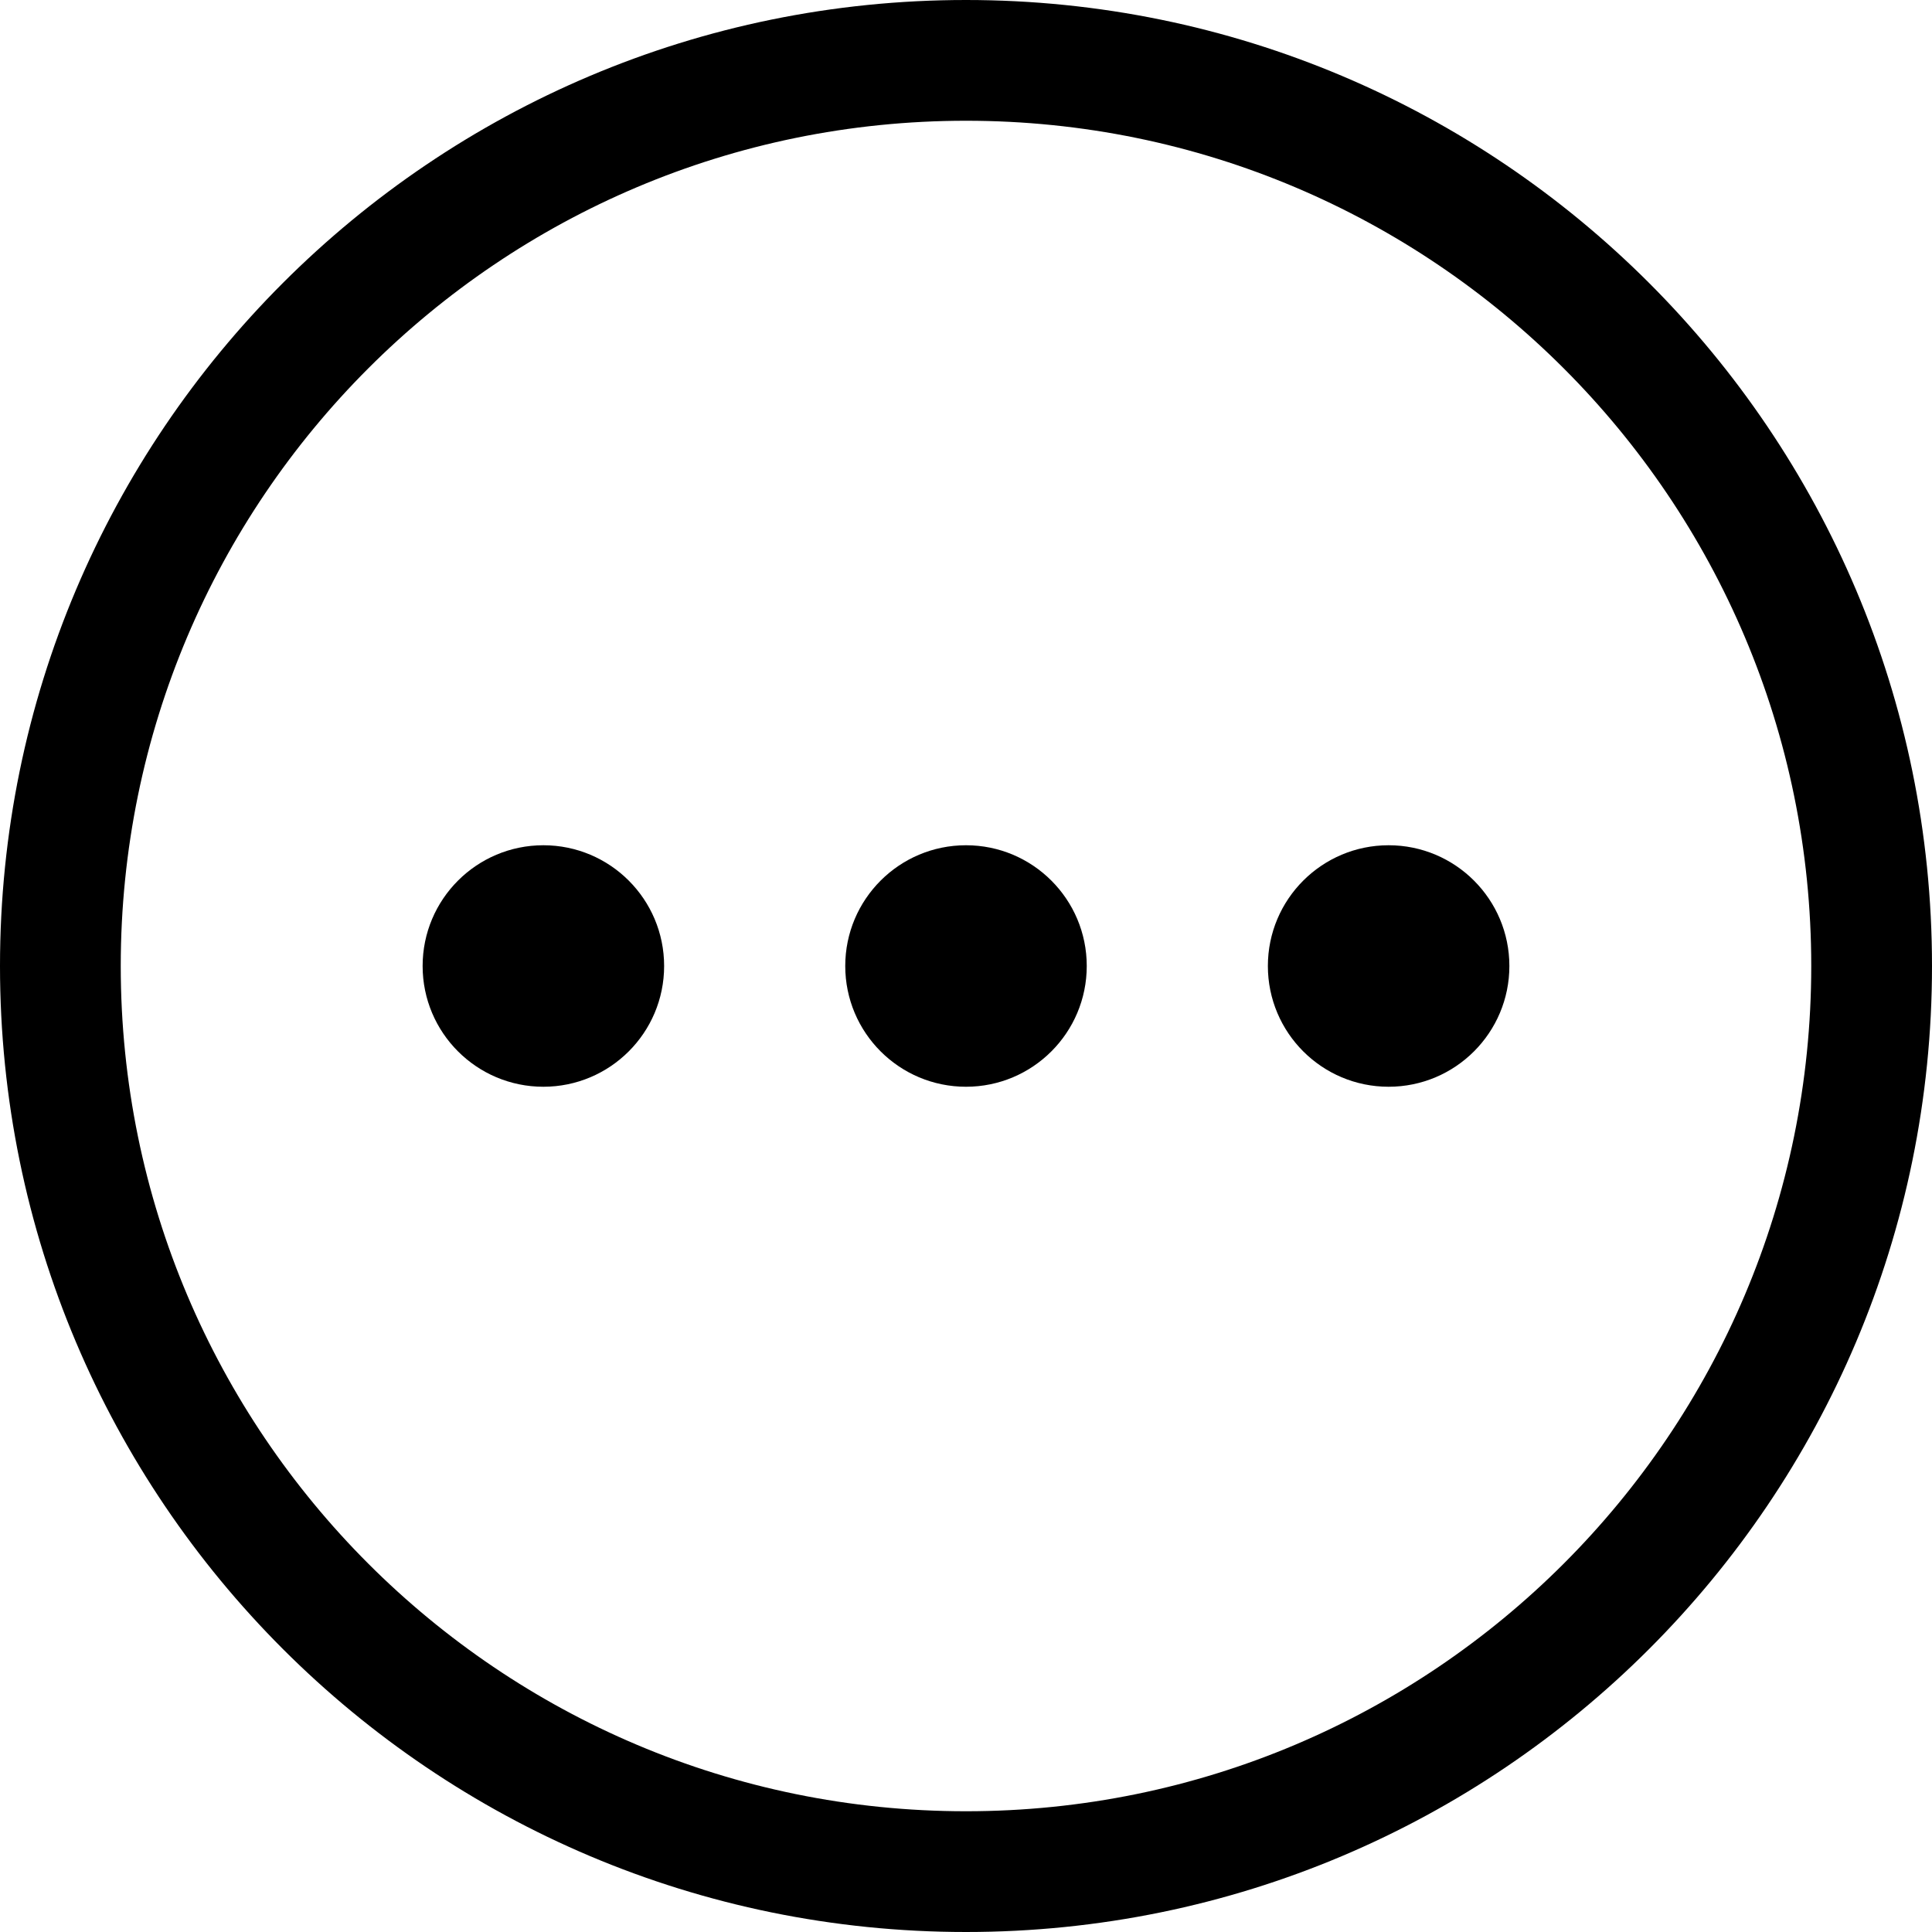
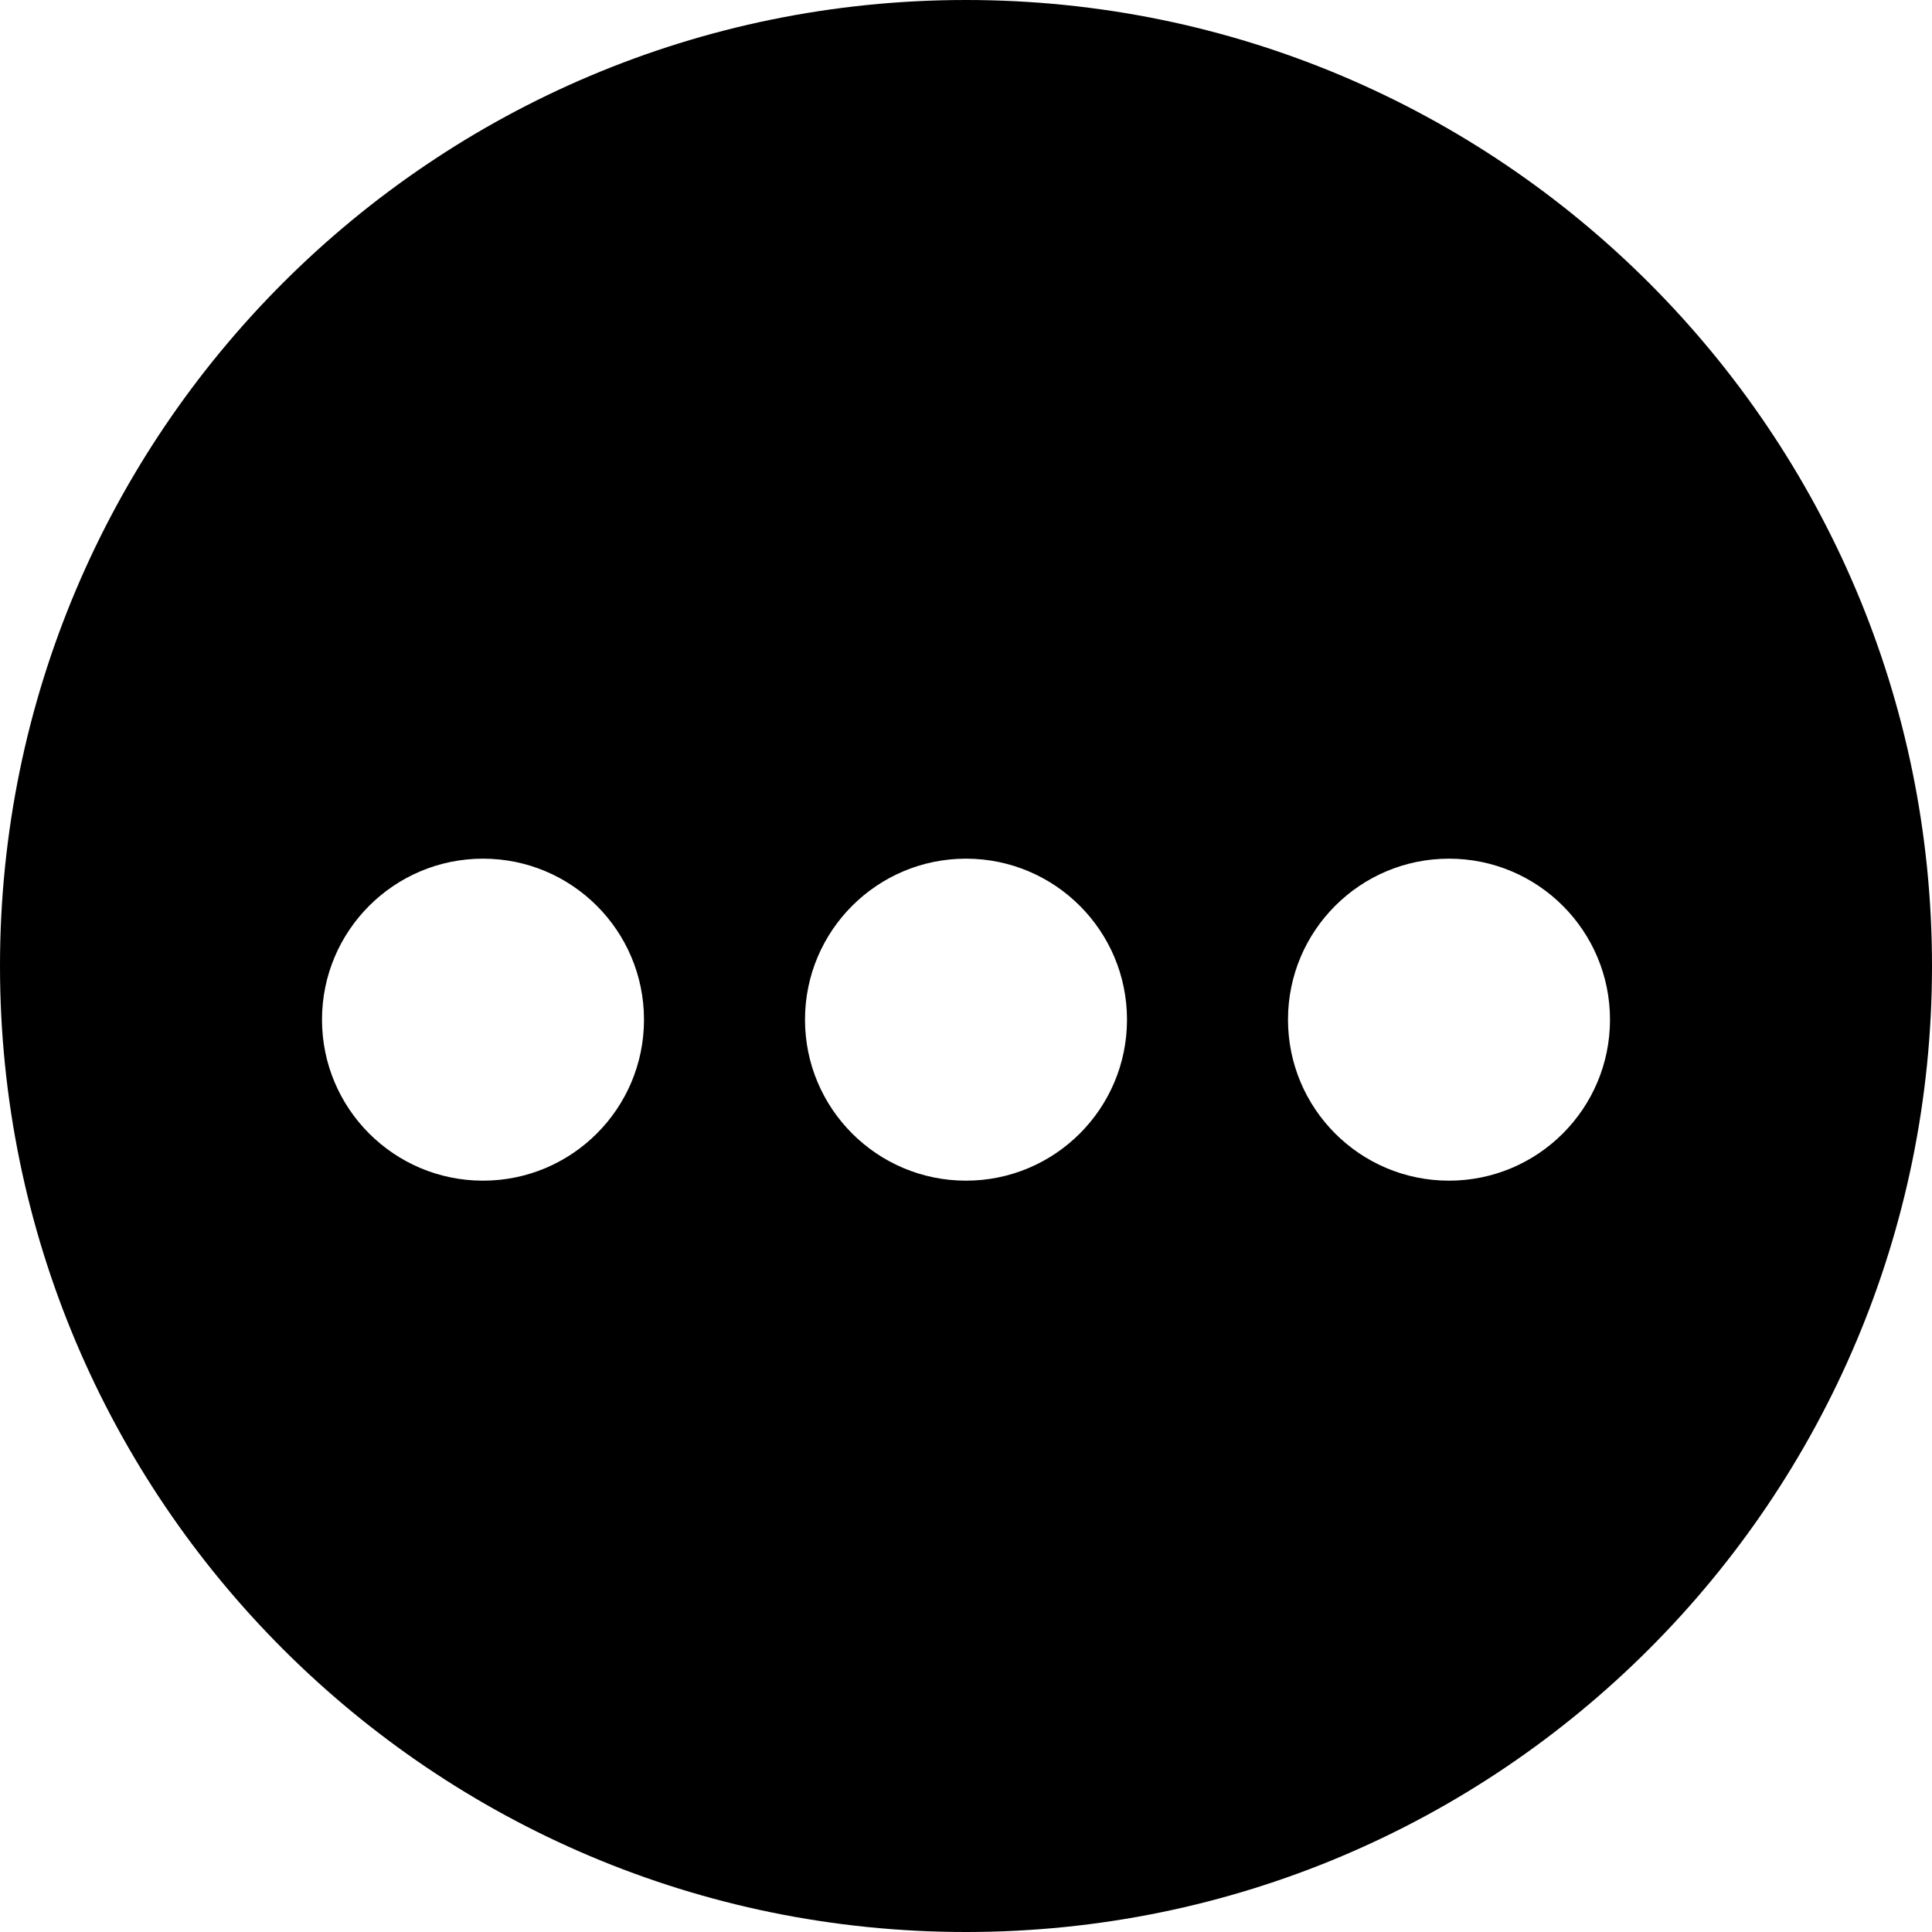
- <svg xmlns="http://www.w3.org/2000/svg" version="1.1" id="Capa_1" x="0px" y="0px" viewBox="0 0 512 512" style="enable-background:new 0 0 512 512;" xml:space="preserve">
-   <g>
-     <g>
-       <g>
-         <path d="M256,0C114.615,0,0,114.615,0,256s114.615,256,256,256s256-114.615,256-256S397.385,0,256,0z M256,480     C132.288,480,32,379.712,32,256S132.288,32,256,32s224,100.288,224,224S379.712,480,256,480z" />
-         <circle cx="256" cy="256" r="32" />
-         <circle cx="368" cy="256" r="32" />
-         <circle cx="144" cy="256" r="32" />
-       </g>
-     </g>
-   </g>
-   <g>
- </g>
-   <g>
- </g>
-   <g>
- </g>
-   <g>
- </g>
-   <g>
- </g>
-   <g>
- </g>
-   <g>
- </g>
-   <g>
- </g>
-   <g>
- </g>
-   <g>
- </g>
-   <g>
- </g>
-   <g>
- </g>
-   <g>
- </g>
-   <g>
- </g>
-   <g>
- </g>
+ <svg xmlns="http://www.w3.org/2000/svg" viewBox="0 0 18 18" aria-labelledby="title" width="1em" height="1em" fill="currentColor">
+   <path d="M9,0 a9 9 0 0 1 0 18 a9 9 0 0 1 0 -18 M4.5,8 a1.5 1.5 0 0 0 0 3 a1.5 1.5 0 0 0 0 -3 M9,8 a1.5 1.5 0 0 0 0 3 a1.5 1.5 0 0 0 0 -3  M13.5,8 a1.5 1.5 0 0 0 0 3 a1.5 1.5 0 0 0 0 -3" />
</svg>
